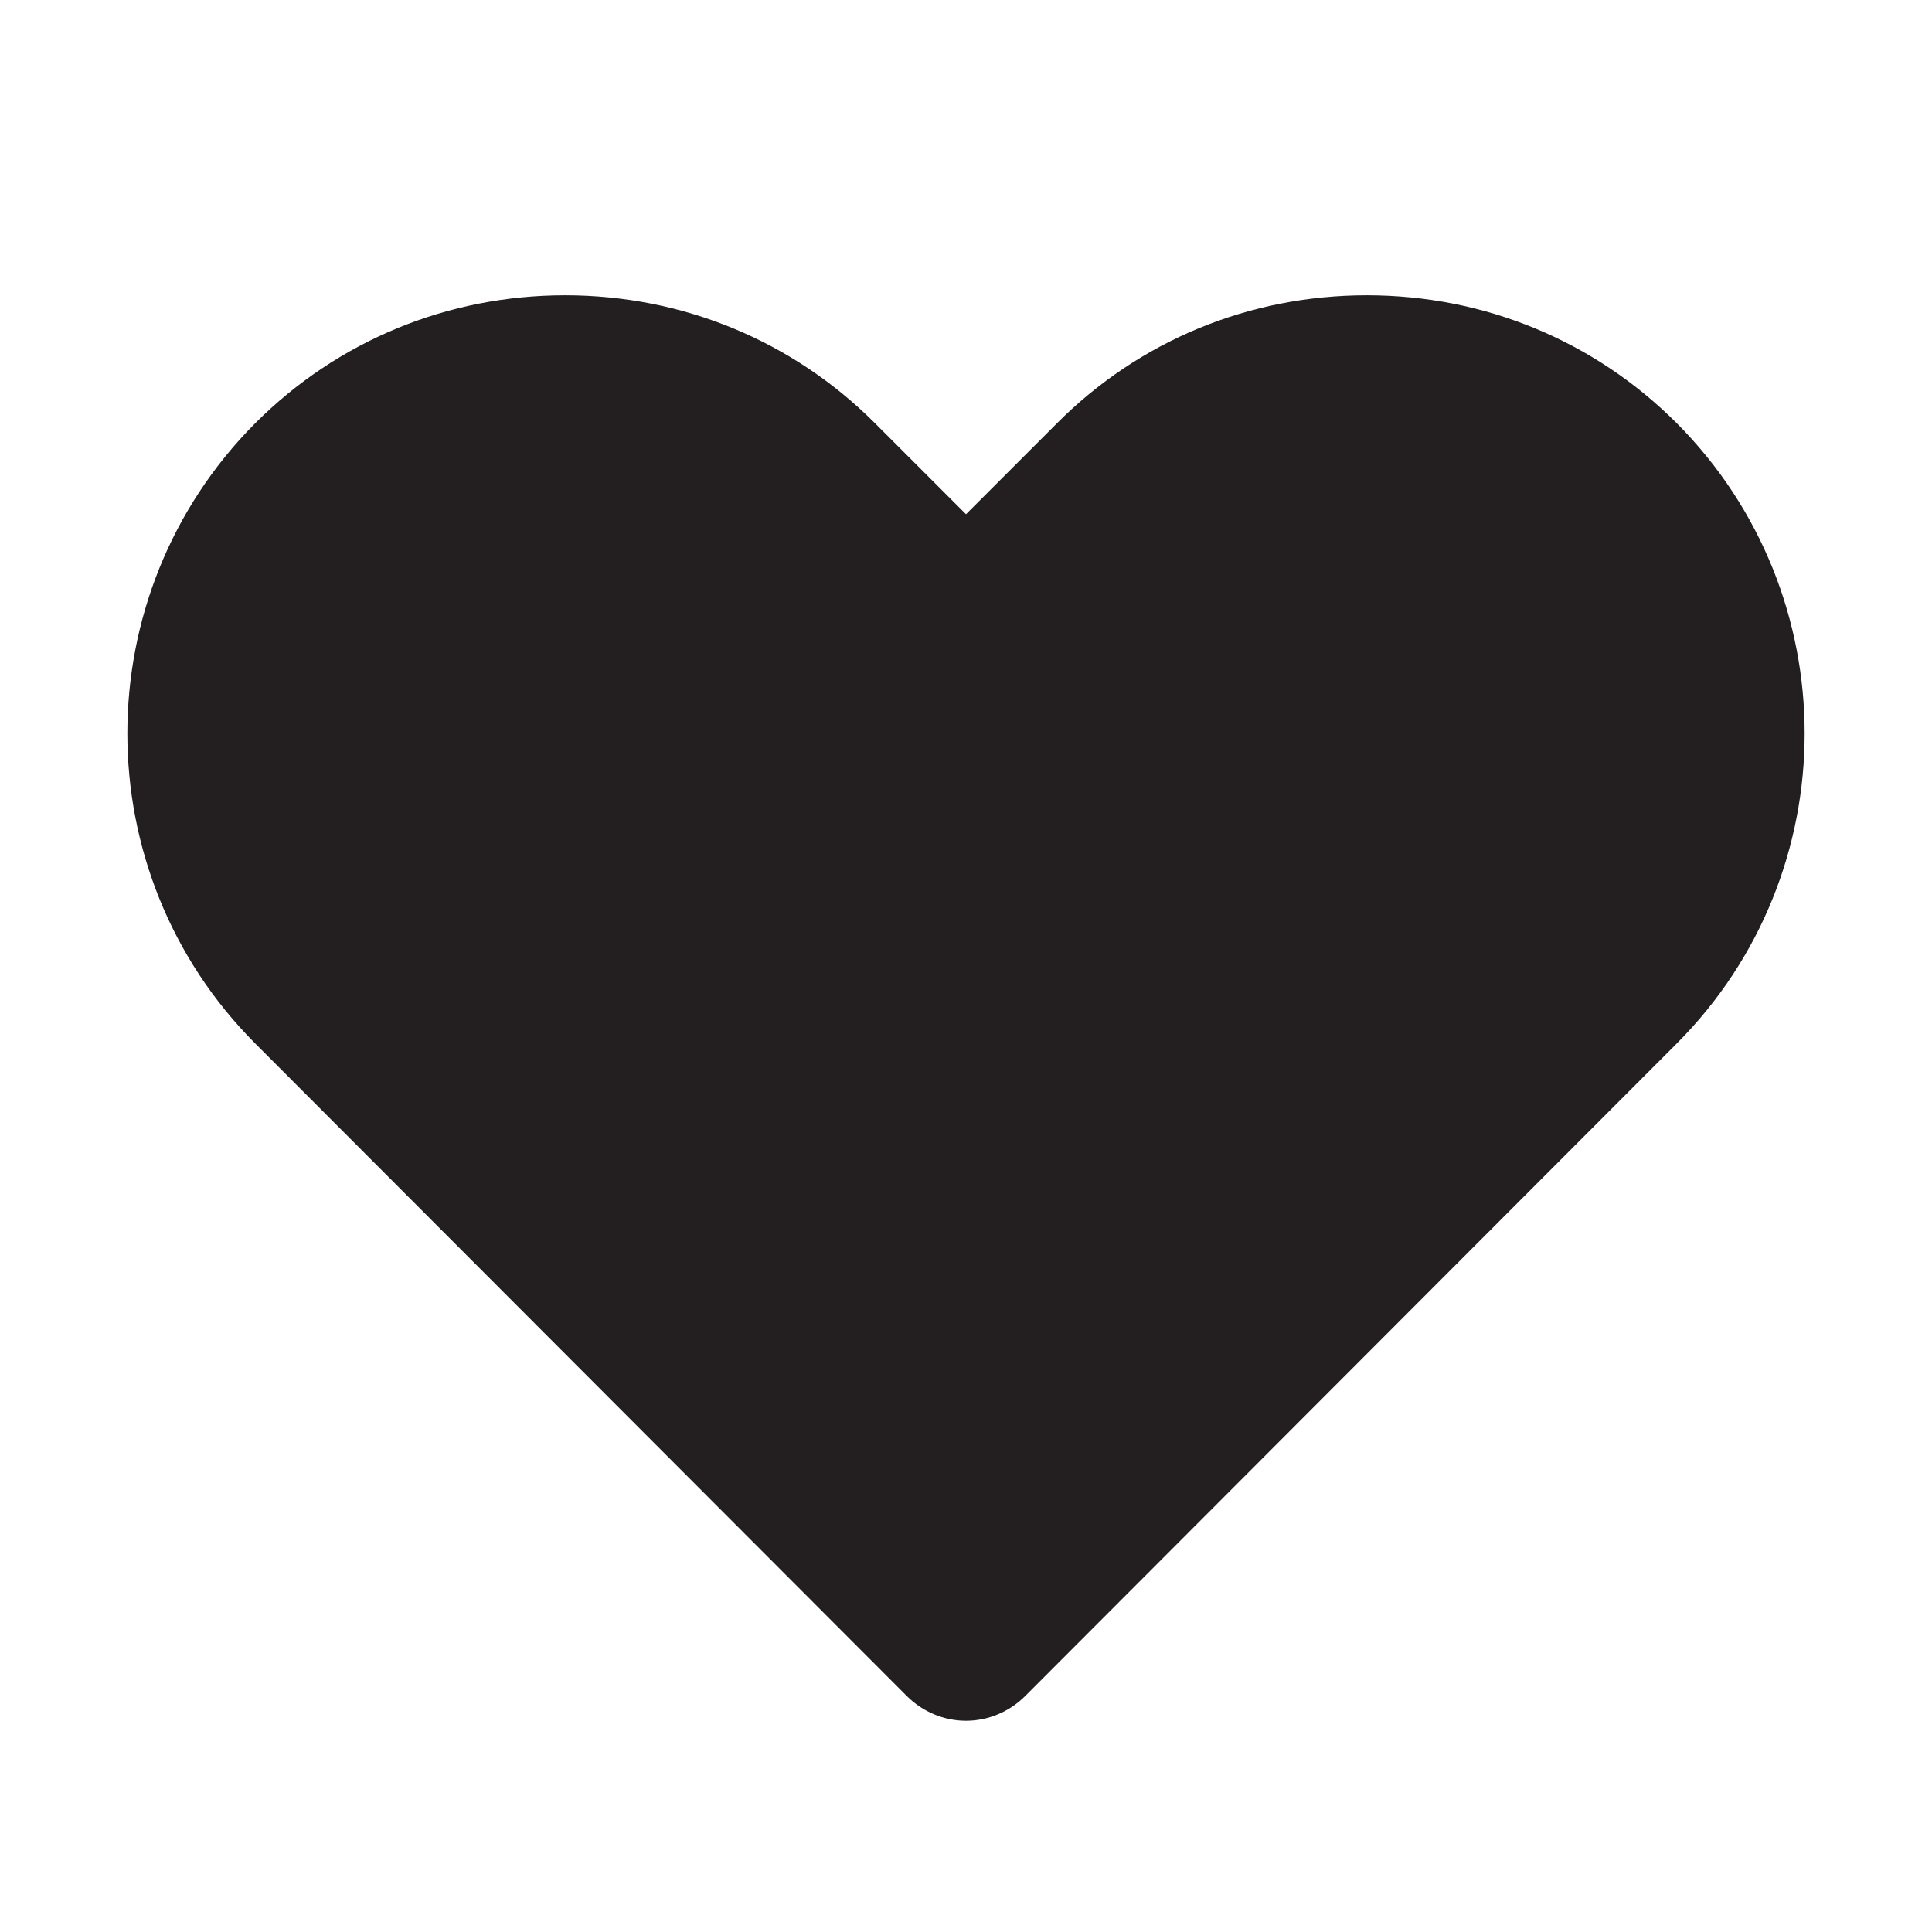
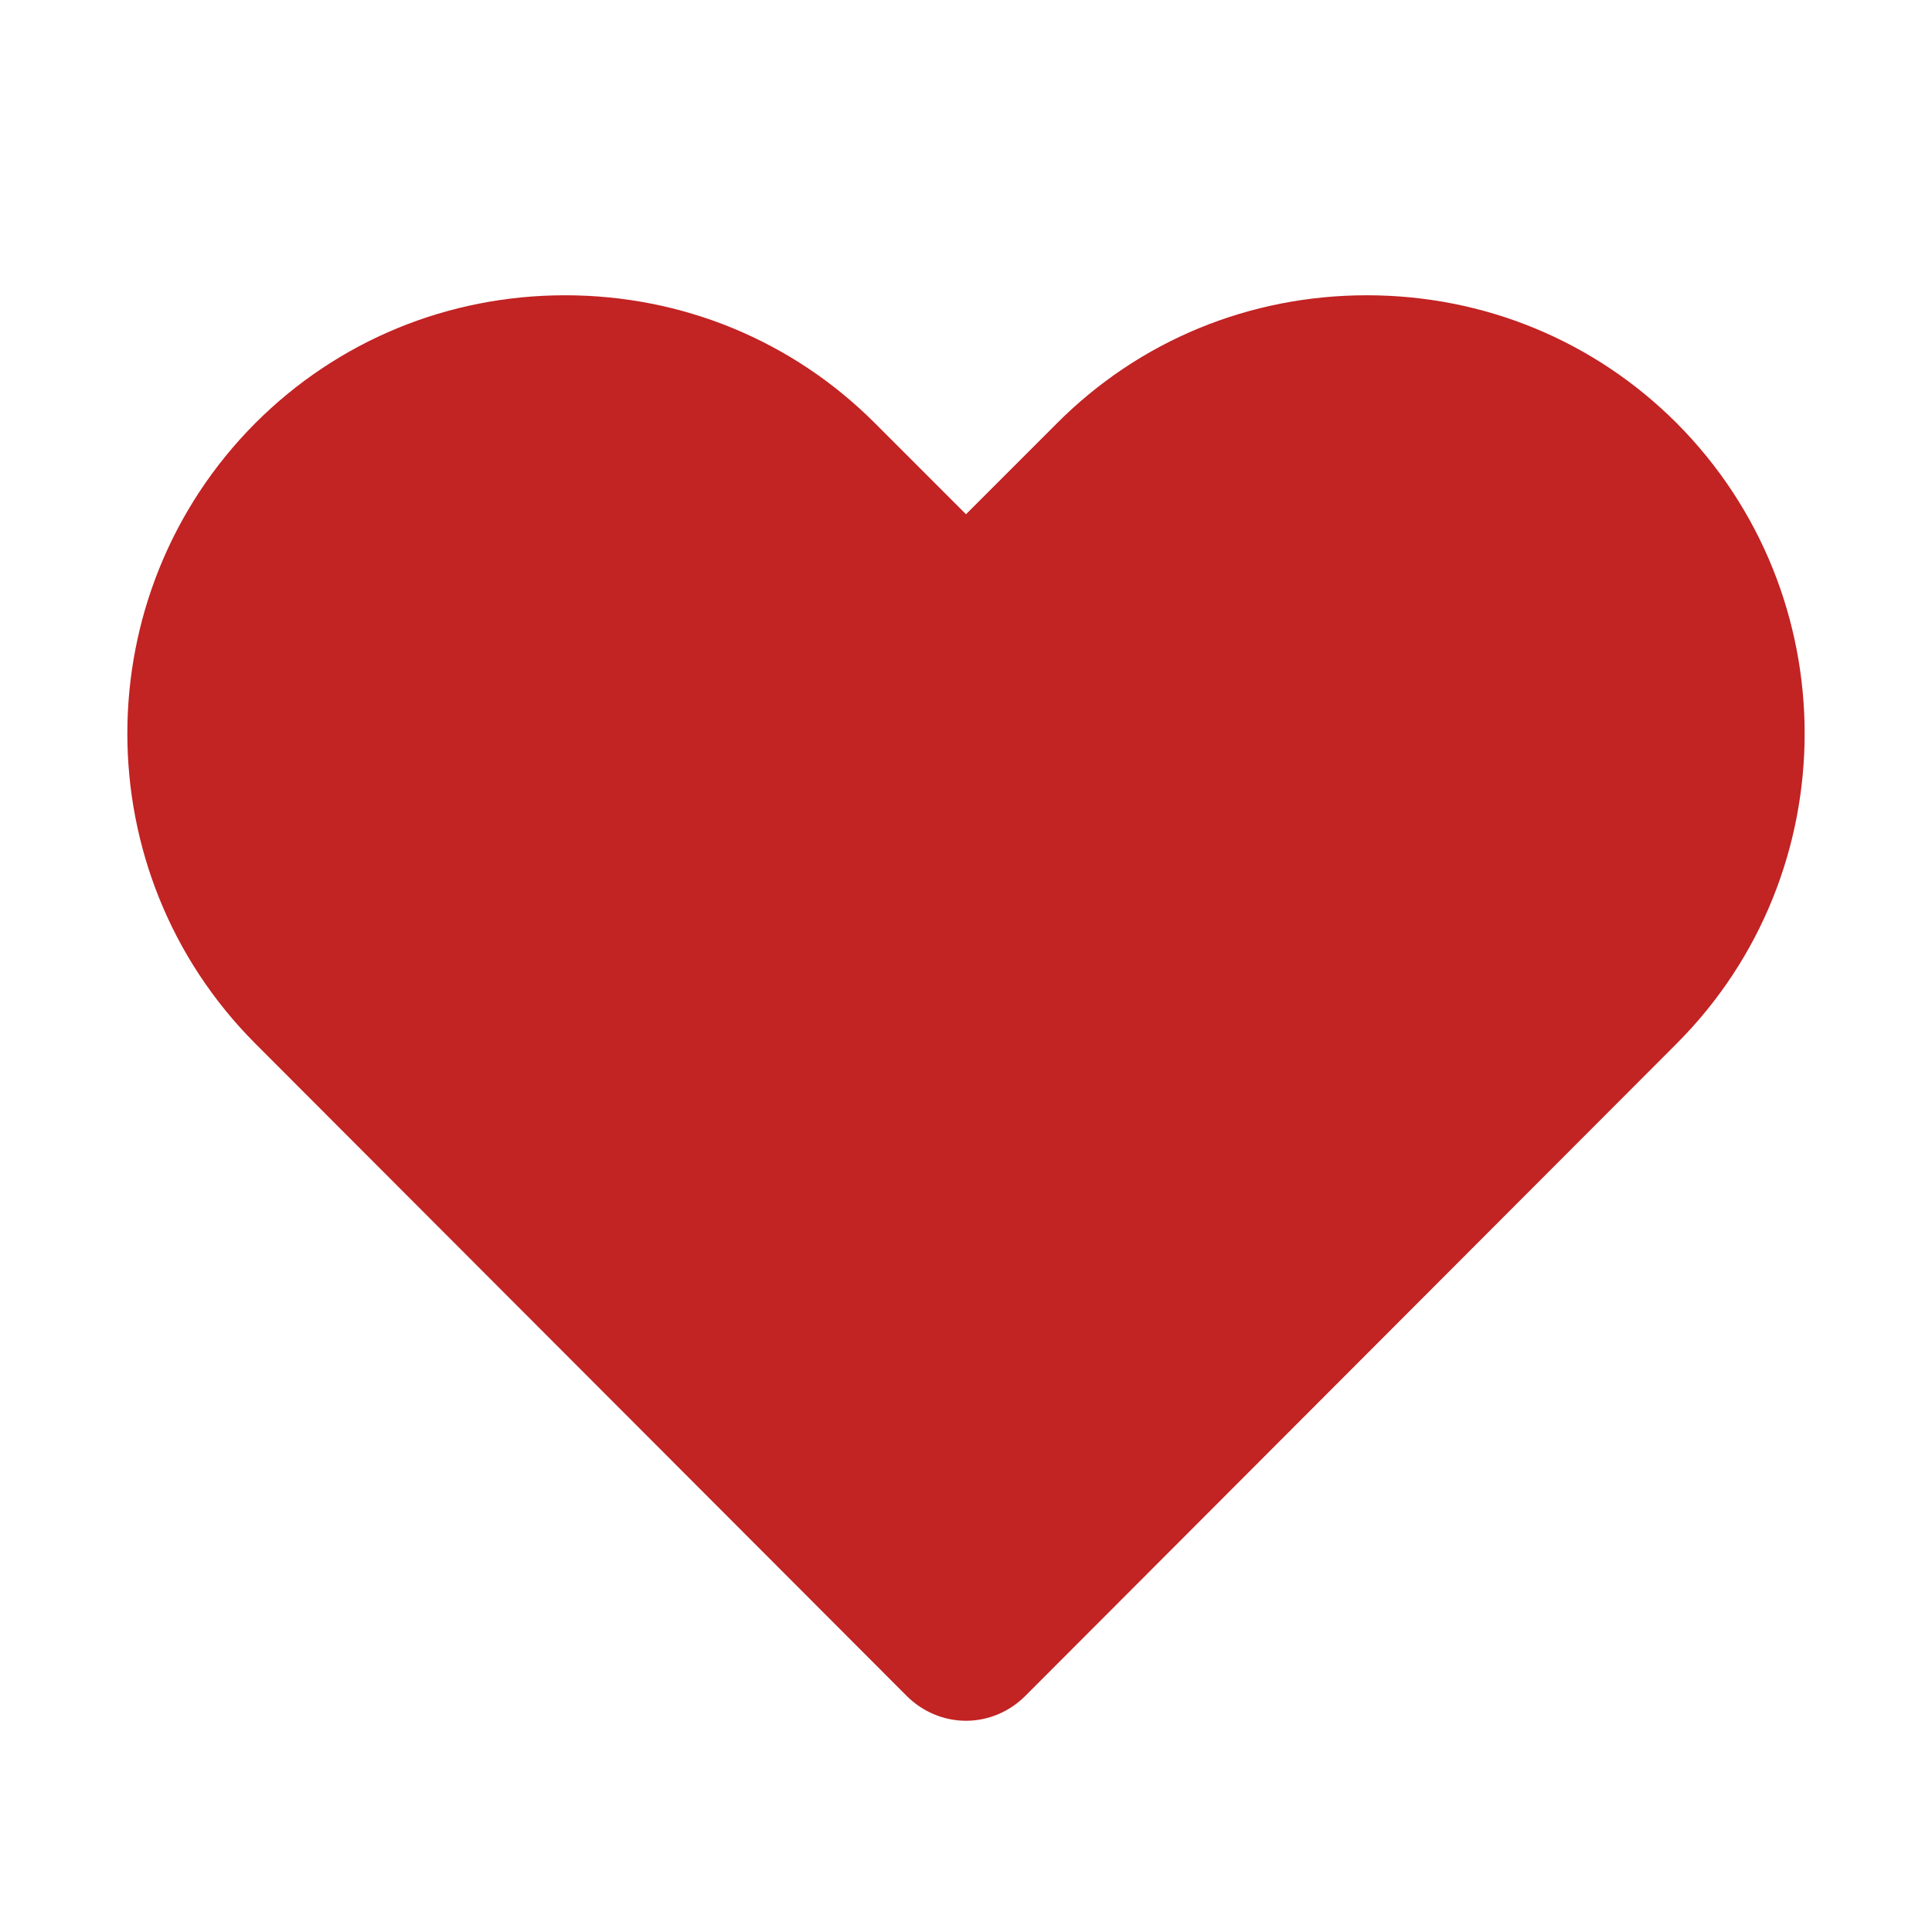
<svg xmlns="http://www.w3.org/2000/svg" width="6" height="6" viewBox="0 0 6 6" fill="none">
-   <path fill-rule="evenodd" clip-rule="evenodd" d="M3 5.344V5.344C2.931 5.344 2.865 5.316 2.816 5.267L0.793 3.241C0.263 2.71 0.263 1.846 0.793 1.314C1.049 1.058 1.391 0.917 1.755 0.917C2.119 0.917 2.461 1.058 2.717 1.314L3 1.597L3.282 1.315C3.538 1.058 3.88 0.917 4.245 0.917C4.609 0.917 4.951 1.058 5.207 1.314C5.737 1.846 5.737 2.71 5.207 3.241L3.184 5.267C3.135 5.316 3.069 5.344 3 5.344" fill="#231F20" />
+   <path fill-rule="evenodd" clip-rule="evenodd" d="M3 5.344V5.344C2.931 5.344 2.865 5.316 2.816 5.267L0.793 3.241C0.263 2.71 0.263 1.846 0.793 1.314C1.049 1.058 1.391 0.917 1.755 0.917C2.119 0.917 2.461 1.058 2.717 1.314L3 1.597L3.282 1.315C3.538 1.058 3.88 0.917 4.245 0.917C4.609 0.917 4.951 1.058 5.207 1.314C5.737 1.846 5.737 2.71 5.207 3.241L3.184 5.267C3.135 5.316 3.069 5.344 3 5.344" fill="rgb(194, 35, 35)" />
</svg>
